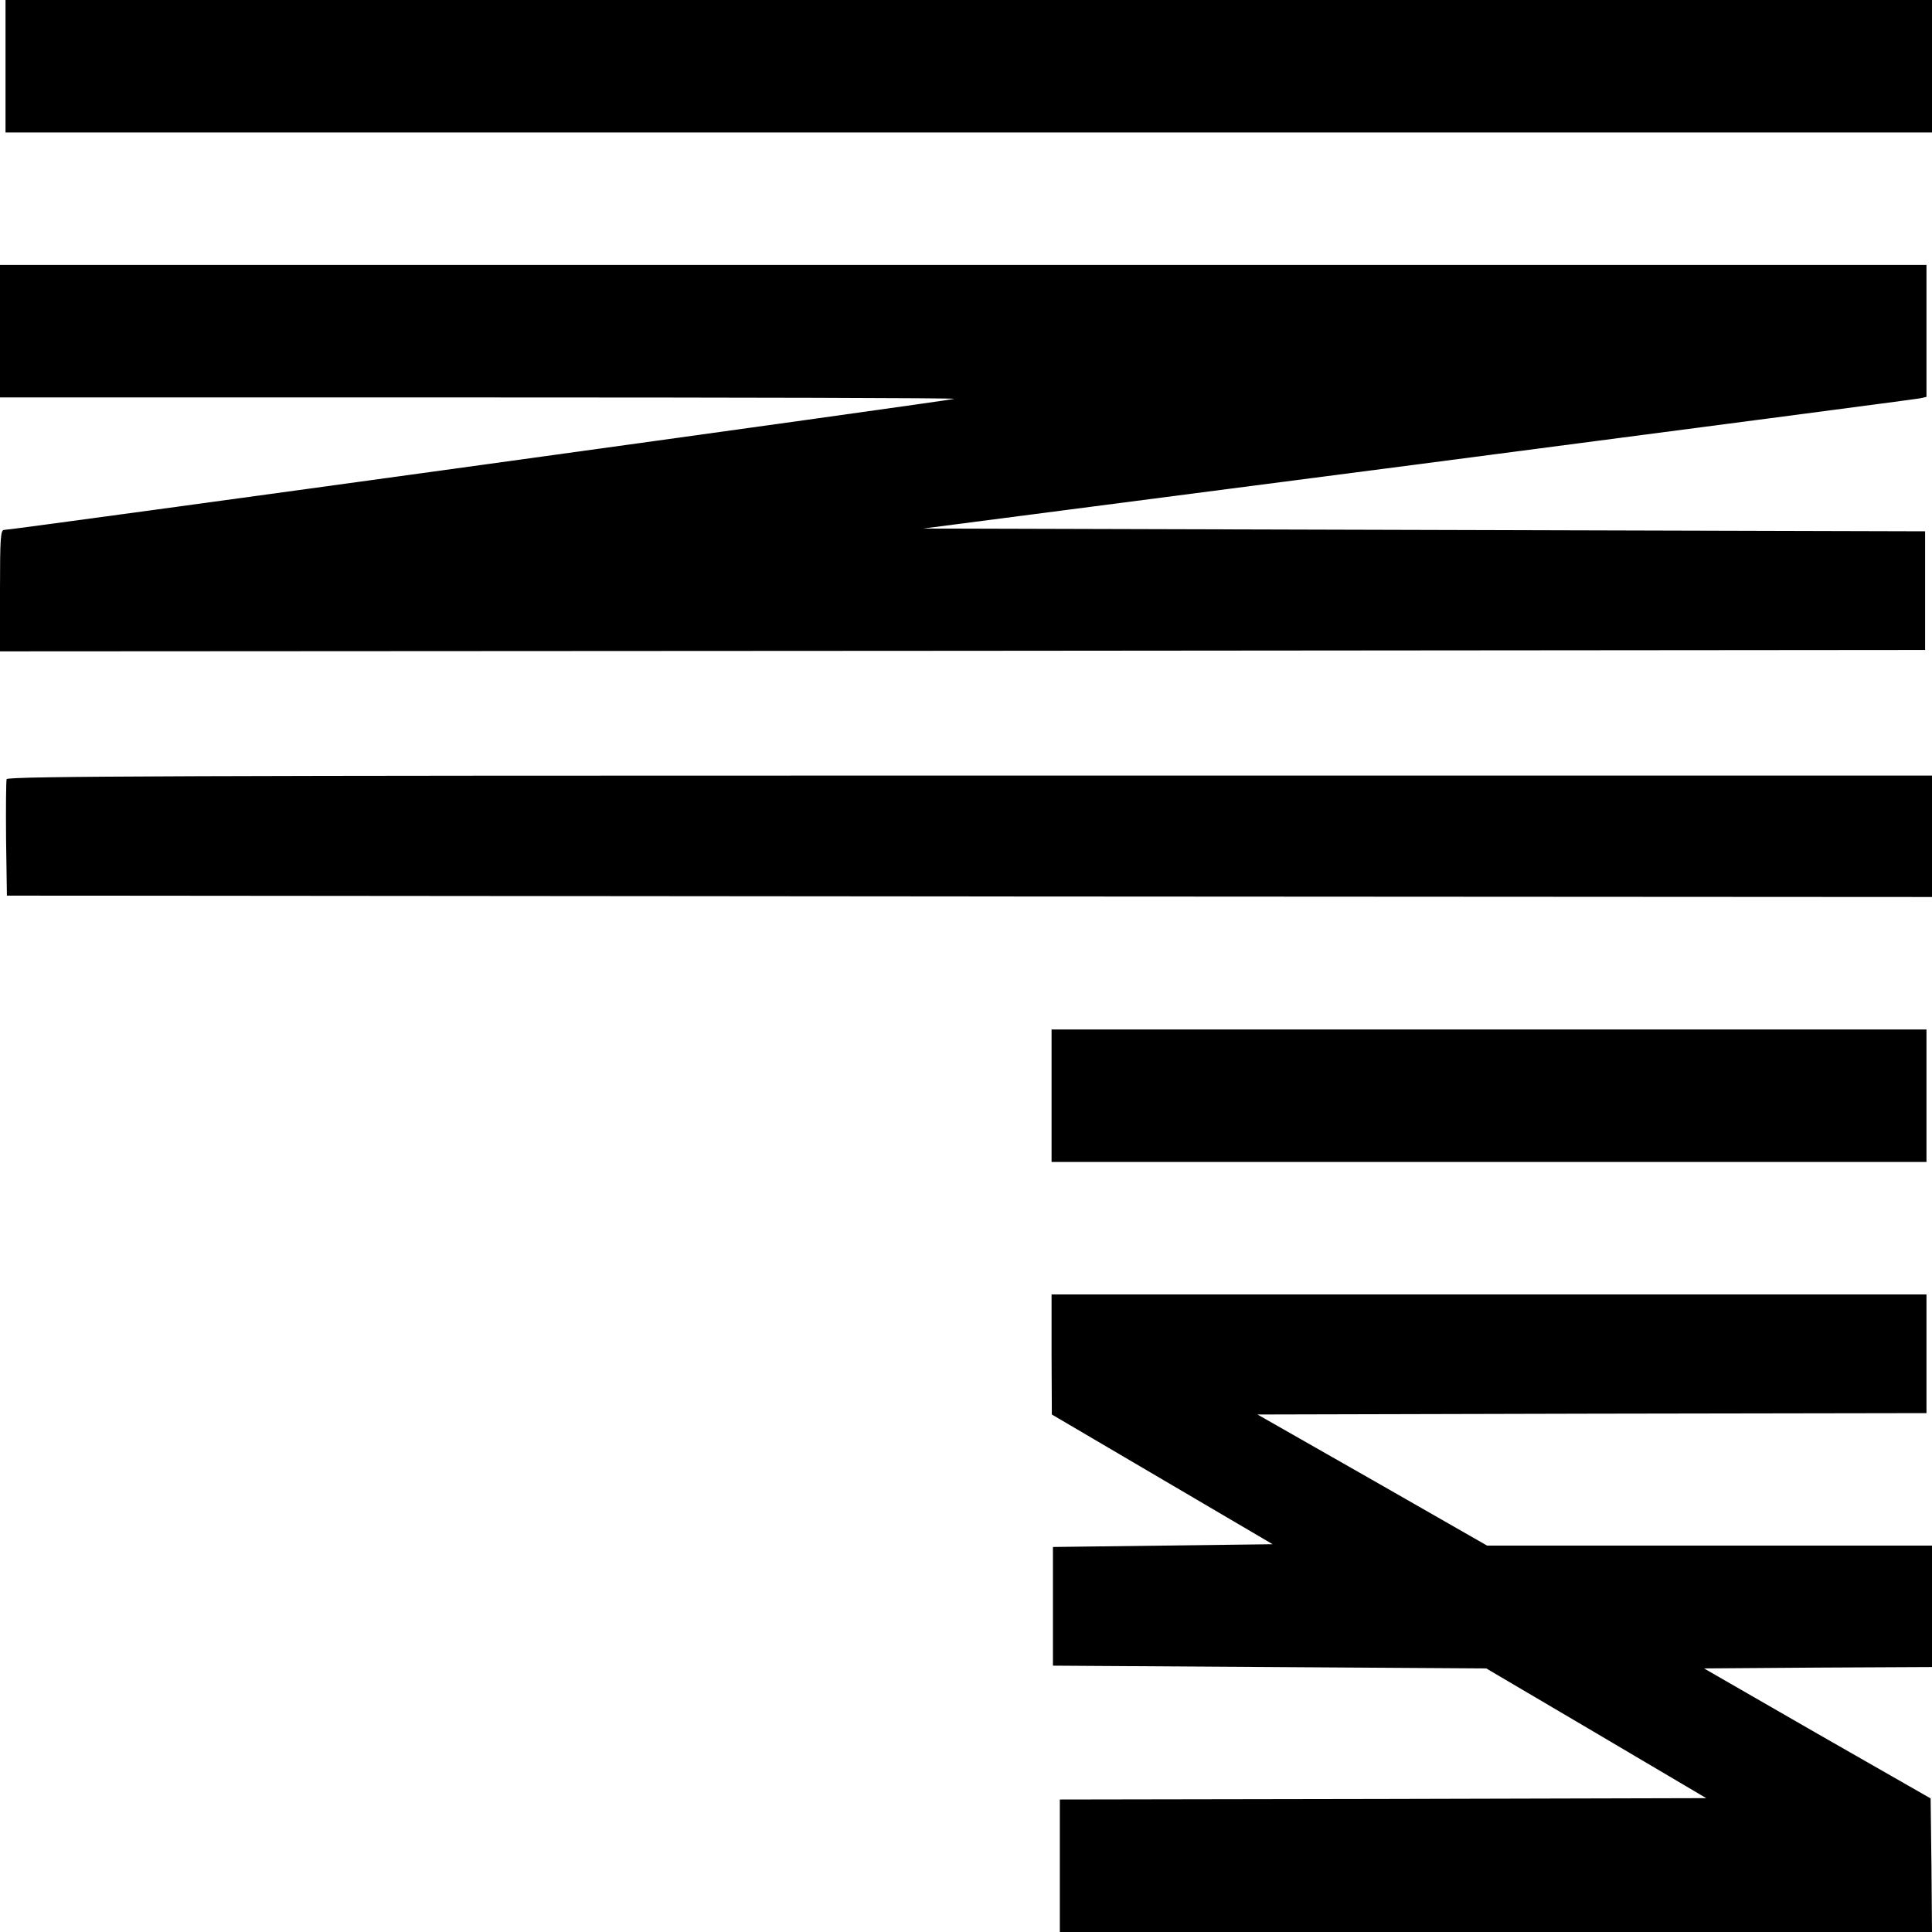
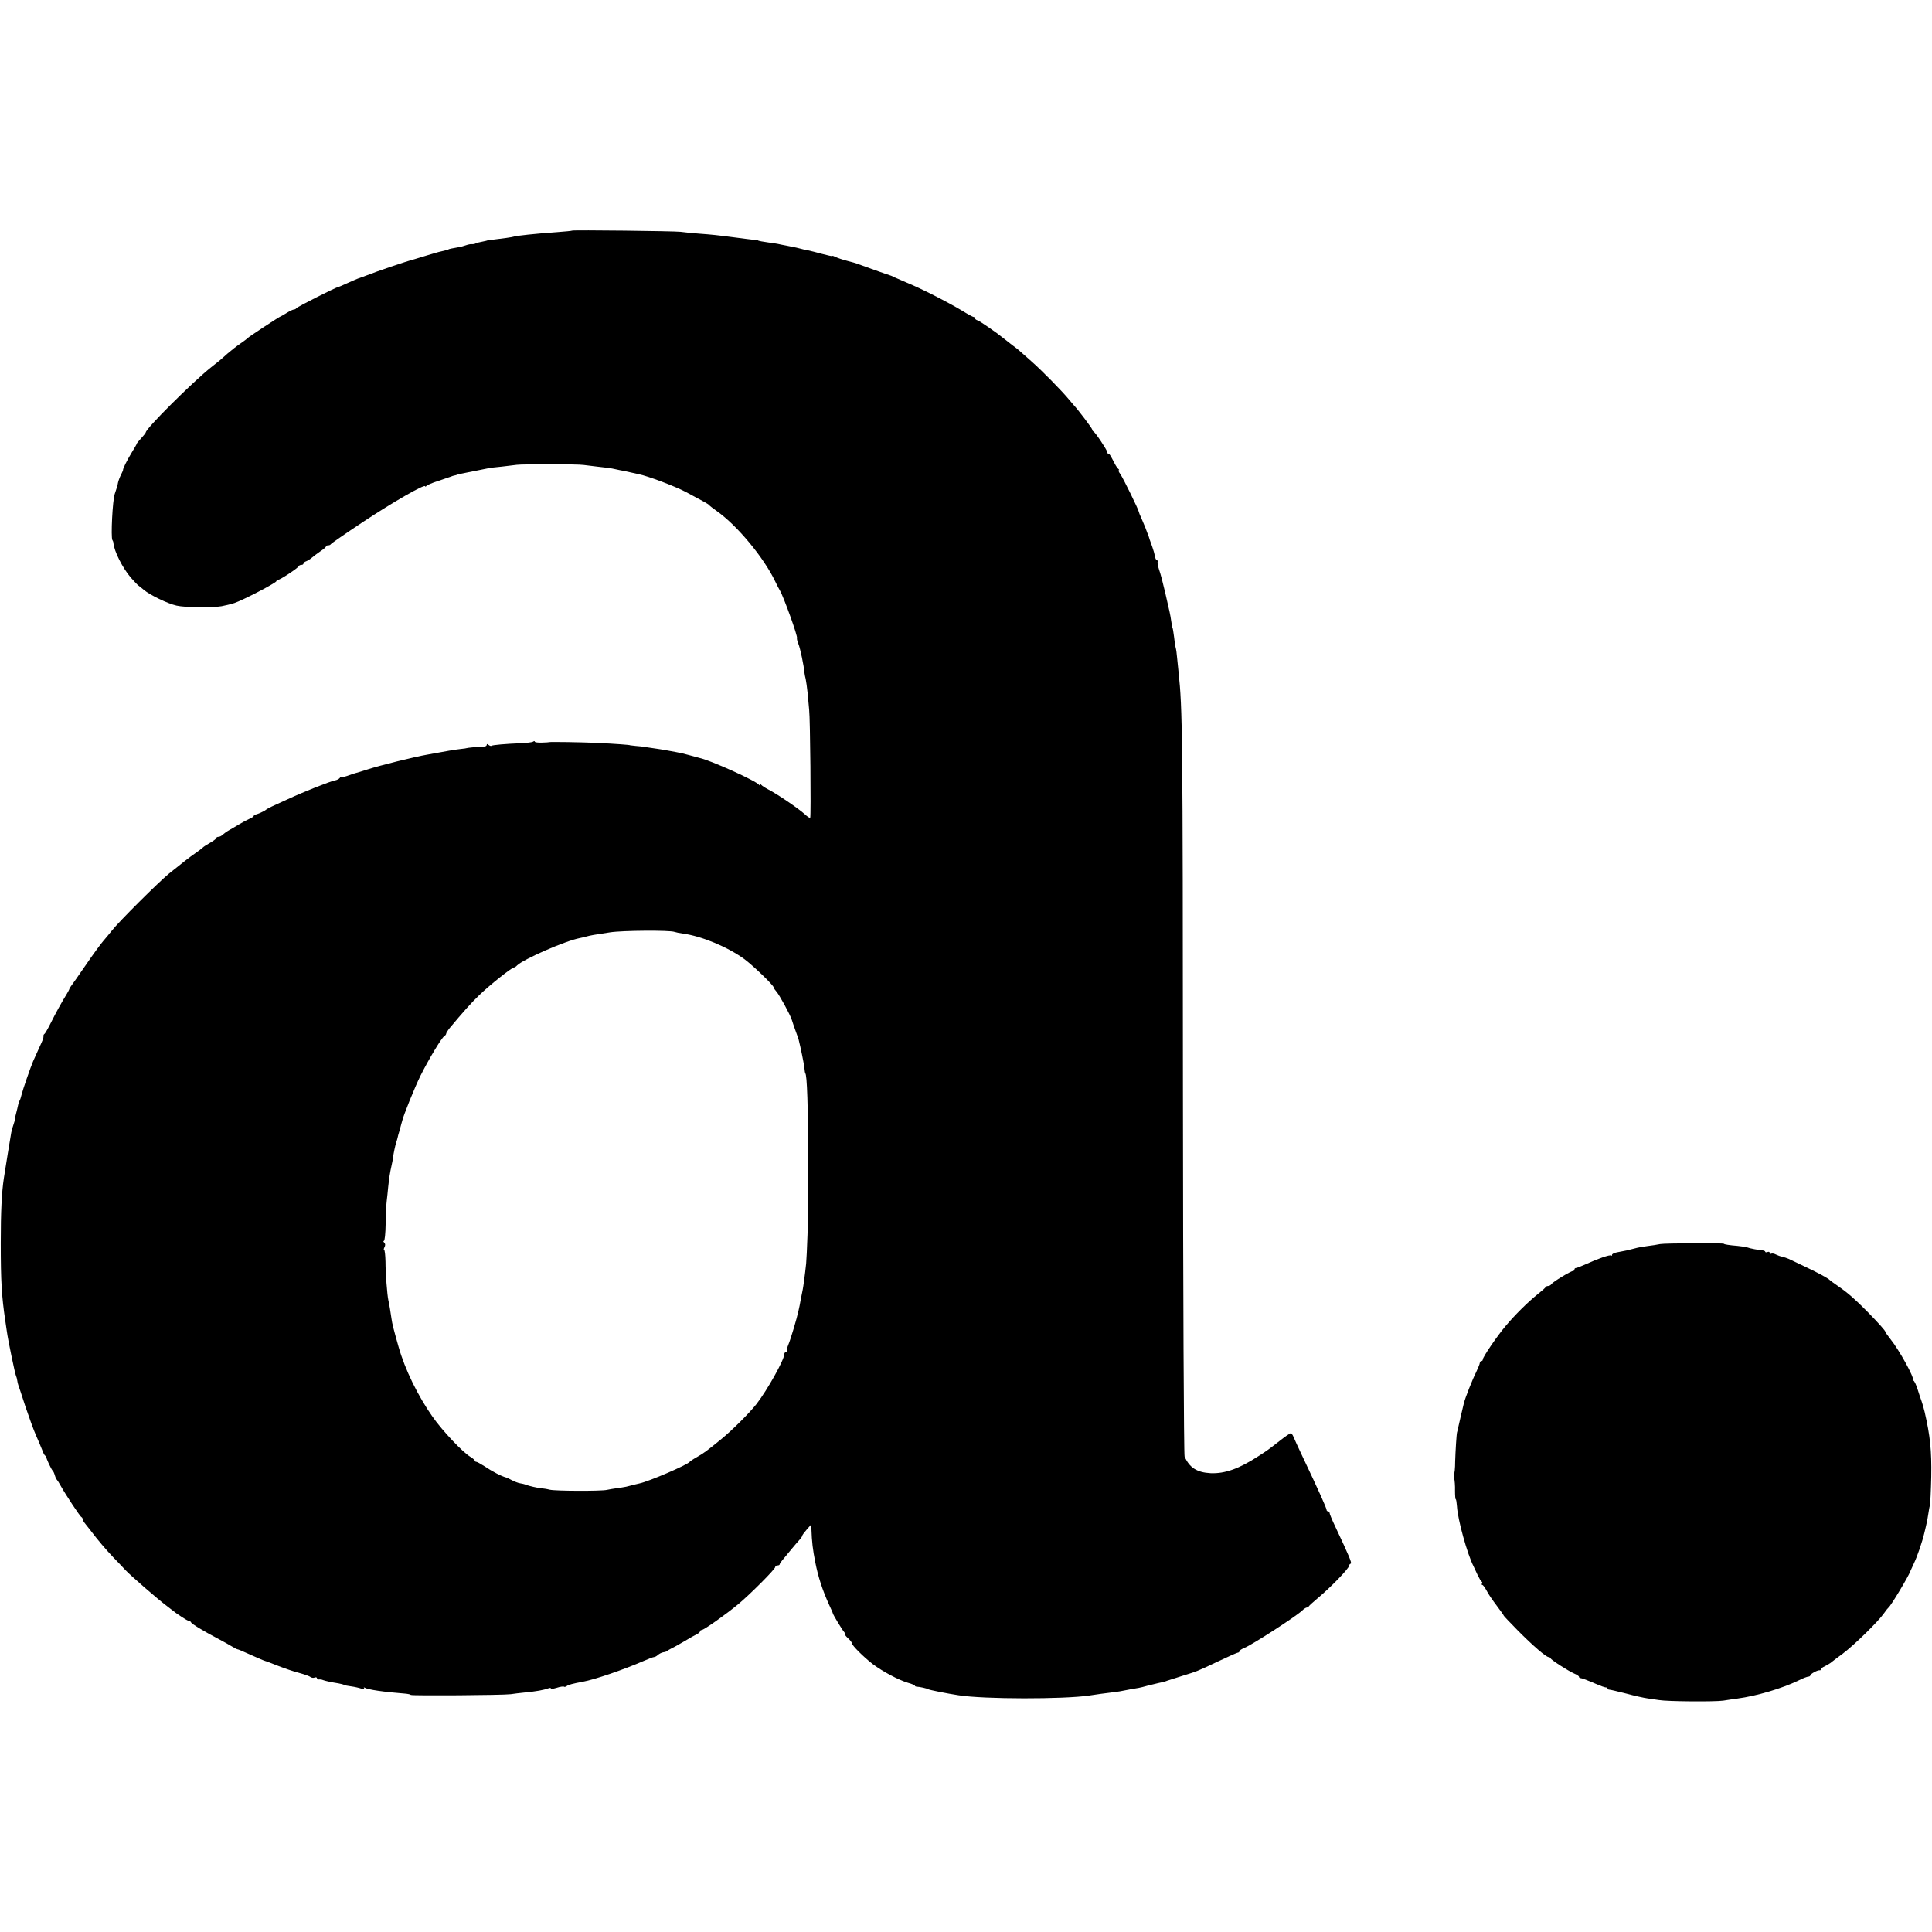
- <svg xmlns="http://www.w3.org/2000/svg" version="1.0" width="700pt" height="700pt" viewBox="0 0 700 700" preserveAspectRatio="xMidYMid meet">
-   <g transform="translate(0,700) scale(0.1,-0.1)" fill="#000000" stroke="none">
-     <path d="M20 6760 l0 -240 3490 0 3490 0 0 240 0 240 -3490 0 -3490 0 0 -240z" />
-     <path d="M0 5800 l0 -240 1732 0 c952 0 1729 -2 1726 -5 -4 -5 -3413 -475 -3443 -475 -13 0 -15 -30 -15 -220 l0 -220 3488 2 3487 3 0 215 0 215 -1815 5 -1815 5 1795 233 c987 129 1805 236 1818 239 l22 5 0 239 0 239 -3490 0 -3490 0 0 -240z" />
-     <path d="M24 4177 c-2 -7 -3 -105 -2 -217 l3 -205 3488 -3 3487 -2 0 220 0 220 -3485 0 c-2819 0 -3487 -2 -3491 -13z" />
-     <path d="M3810 3030 l0 -240 1585 0 1585 0 0 240 0 240 -1585 0 -1585 0 0 -240z" />
-     <path d="M3810 2093 l1 -218 400 -235 400 -235 -398 -5 -398 -5 0 -215 0 -215 785 -5 785 -5 399 -235 398 -235 -1171 -3 -1171 -2 0 -240 0 -240 1580 0 1580 0 -2 242 -3 242 -411 235 -410 236 413 3 413 2 0 220 0 220 -806 0 -806 0 -416 238 -416 237 1212 3 1212 2 0 215 0 215 -1585 0 -1585 0 0 -217z" />
+ <svg xmlns="http://www.w3.org/2000/svg" version="1.0" width="1286pt" height="1286pt" viewBox="0 0 1286 1286" preserveAspectRatio="xMidYMid meet">
+   <g transform="translate(0,1286) scale(0.1,-0.1)" fill="#000000" stroke="none">
+     <path d="M3808 11325 c-2 -2 -46 -6 -98 -10 -144 -10 -281 -25 -290 -30 -5 -3 -82 -14 -145 -21 -16 -1 -30 -3 -30 -4 0 -1 -12 -4 -60 -14 -5 -1 -14 -4 -20 -7 -5 -3 -17 -5 -25 -4 -8 1 -26 -3 -40 -8 -14 -5 -36 -11 -50 -13 -32 -5 -65 -12 -65 -14 0 -2 -13 -5 -51 -14 -12 -2 -54 -15 -95 -27 -41 -13 -76 -23 -79 -24 -67 -18 -240 -77 -330 -112 -8 -4 -18 -7 -22 -8 -5 -2 -10 -4 -13 -5 -3 -1 -8 -3 -12 -4 -5 -2 -34 -14 -67 -29 -32 -15 -61 -27 -64 -27 -11 0 -277 -134 -280 -142 -2 -4 -9 -8 -15 -8 -7 0 -28 -10 -47 -22 -19 -12 -37 -22 -40 -23 -8 -1 -214 -137 -220 -144 -3 -4 -25 -21 -50 -38 -25 -17 -63 -47 -85 -66 -48 -43 -47 -43 -110 -92 -122 -97 -435 -408 -435 -434 0 -3 -14 -20 -30 -38 -17 -18 -30 -34 -30 -37 0 -3 -15 -29 -33 -58 -30 -49 -60 -109 -58 -116 1 -1 -5 -15 -13 -31 -8 -15 -17 -39 -20 -52 -4 -23 -9 -38 -22 -76 -15 -42 -27 -289 -16 -308 4 -5 7 -14 7 -20 5 -55 61 -166 116 -230 24 -27 47 -51 51 -53 3 -2 19 -14 35 -28 40 -34 159 -92 218 -105 56 -13 238 -15 300 -4 22 4 60 13 85 21 57 19 280 135 280 146 0 4 5 8 10 8 14 0 134 79 138 91 2 5 10 9 18 9 8 0 14 4 14 9 0 5 8 12 18 15 10 4 27 14 38 24 10 9 36 28 56 42 21 14 38 28 38 33 0 4 6 7 14 7 8 0 16 3 18 8 2 4 97 70 213 147 199 132 415 256 415 238 0 -4 4 -3 8 2 4 6 39 21 77 33 39 13 77 26 85 29 8 4 20 7 25 8 6 1 13 3 18 5 10 4 17 5 67 15 25 5 47 9 50 10 3 1 25 5 50 10 25 5 47 9 50 10 3 1 39 5 80 9 41 5 86 10 100 12 35 5 409 5 445 -1 17 -2 57 -7 90 -11 68 -7 90 -10 125 -18 14 -3 36 -8 50 -10 14 -3 36 -8 50 -11 14 -3 36 -8 50 -11 64 -13 241 -80 314 -118 133 -71 151 -81 156 -88 3 -4 27 -23 53 -41 135 -96 311 -308 387 -467 12 -25 26 -52 31 -60 24 -39 122 -311 114 -318 -2 -3 2 -19 9 -37 12 -27 37 -146 41 -195 1 -8 4 -26 8 -40 3 -14 9 -56 13 -95 3 -38 8 -88 10 -110 7 -56 13 -708 7 -718 -2 -4 -19 7 -37 24 -38 35 -184 135 -242 164 -21 11 -42 25 -46 30 -5 7 -8 7 -8 0 0 -6 -3 -5 -8 1 -16 25 -321 163 -396 179 -10 3 -42 11 -70 19 -28 8 -67 17 -86 20 -19 3 -46 8 -60 11 -14 3 -41 7 -60 10 -19 3 -53 8 -75 11 -22 4 -56 8 -75 9 -19 2 -35 4 -35 4 0 3 -97 10 -220 16 -104 5 -320 8 -320 5 0 -1 -21 -2 -48 -3 -26 -1 -47 2 -47 6 0 5 -6 5 -12 0 -7 -4 -42 -8 -78 -10 -105 -4 -192 -12 -198 -17 -3 -3 -11 -1 -19 5 -9 8 -13 8 -13 1 0 -6 -8 -11 -17 -11 -28 0 -118 -9 -118 -11 0 -1 -16 -3 -35 -5 -31 -3 -119 -18 -176 -29 -12 -2 -37 -7 -55 -10 -76 -13 -312 -71 -394 -98 -33 -11 -67 -21 -75 -23 -8 -2 -34 -10 -57 -19 -24 -8 -43 -12 -43 -8 0 4 -4 1 -8 -6 -5 -7 -20 -15 -34 -17 -31 -6 -213 -78 -313 -125 -38 -17 -86 -39 -105 -48 -19 -9 -37 -19 -40 -22 -8 -9 -64 -34 -72 -32 -5 1 -8 -2 -8 -7 0 -5 -12 -14 -27 -20 -16 -7 -46 -23 -68 -36 -22 -13 -53 -32 -70 -41 -16 -9 -35 -23 -43 -30 -7 -8 -20 -14 -28 -14 -8 0 -14 -4 -14 -8 0 -5 -18 -18 -40 -31 -22 -12 -45 -27 -52 -34 -7 -7 -29 -23 -49 -37 -39 -27 -77 -57 -173 -134 -70 -57 -336 -322 -381 -380 -16 -21 -43 -52 -58 -70 -15 -17 -68 -89 -117 -161 -49 -71 -93 -134 -98 -140 -4 -5 -10 -14 -11 -20 -2 -5 -9 -19 -16 -30 -37 -60 -74 -128 -105 -190 -19 -39 -39 -73 -43 -76 -5 -3 -8 -9 -8 -13 1 -3 0 -8 0 -11 -1 -3 -2 -8 -3 -12 -1 -5 -15 -35 -30 -68 -15 -33 -31 -69 -36 -80 -16 -37 -69 -190 -76 -220 -4 -16 -9 -34 -13 -40 -3 -5 -6 -14 -8 -20 -1 -5 -5 -21 -8 -35 -3 -14 -8 -32 -10 -40 -2 -8 -4 -17 -5 -20 -1 -3 -2 -8 -1 -12 0 -4 -4 -19 -9 -33 -5 -14 -12 -38 -15 -53 -5 -28 -40 -242 -49 -302 -15 -98 -21 -227 -21 -435 0 -254 6 -352 30 -515 3 -19 8 -53 11 -75 7 -53 53 -276 61 -295 4 -8 7 -22 8 -30 1 -8 4 -22 7 -30 3 -8 25 -73 48 -145 24 -71 55 -157 70 -190 15 -33 33 -77 41 -97 7 -21 17 -38 21 -38 4 0 7 -3 6 -7 -2 -9 34 -85 43 -93 4 -3 10 -16 14 -30 4 -14 10 -27 14 -30 3 -3 15 -21 25 -40 33 -59 129 -205 138 -208 4 -2 8 -8 8 -13 0 -6 5 -15 10 -22 6 -7 24 -30 41 -52 53 -70 103 -128 152 -180 27 -27 63 -66 82 -86 30 -33 219 -197 273 -237 12 -9 28 -22 35 -27 28 -24 106 -75 115 -75 6 0 12 -4 14 -9 3 -10 83 -58 178 -108 36 -19 79 -43 95 -53 17 -10 32 -18 35 -18 3 0 25 -8 50 -20 74 -33 124 -55 135 -58 6 -1 44 -16 85 -32 41 -16 104 -38 140 -47 36 -10 71 -22 77 -28 7 -5 20 -7 28 -3 8 3 15 1 15 -5 0 -5 6 -9 13 -8 6 1 19 0 27 -4 16 -6 58 -15 103 -22 16 -3 32 -7 37 -10 4 -3 26 -7 48 -10 23 -3 53 -10 67 -15 19 -7 24 -7 19 2 -4 7 -3 8 4 4 22 -13 124 -28 277 -40 11 -1 25 -4 30 -8 11 -6 612 -2 665 5 19 3 60 8 91 11 82 8 129 17 156 27 14 5 22 5 19 0 -3 -5 14 -3 38 4 24 8 47 11 50 8 3 -3 11 -1 18 4 12 9 38 16 108 29 78 14 273 81 404 138 32 14 63 26 69 26 6 0 18 6 26 14 9 8 25 16 36 18 11 1 22 5 25 8 3 3 16 11 30 18 14 6 52 28 85 47 33 20 70 41 83 47 12 6 22 15 22 20 0 4 5 8 10 8 15 0 158 101 244 172 76 63 246 233 246 247 0 6 7 11 15 11 8 0 15 3 15 8 0 4 12 21 26 37 14 17 40 48 57 69 18 22 40 47 50 58 9 10 17 21 17 26 0 4 14 22 30 41 l30 34 1 -29 c3 -89 9 -137 26 -224 19 -97 48 -185 91 -280 14 -30 26 -57 26 -60 3 -11 60 -106 74 -122 8 -10 12 -18 8 -18 -4 0 4 -11 18 -24 15 -13 26 -28 26 -33 0 -15 81 -95 141 -141 66 -49 169 -104 232 -123 26 -7 47 -16 47 -20 0 -3 6 -6 13 -6 20 -1 66 -11 75 -17 8 -5 128 -29 202 -40 167 -27 704 -27 870 -2 14 2 48 7 75 11 104 13 121 15 145 20 33 7 91 17 110 20 8 1 35 8 60 15 25 6 56 14 70 17 32 6 42 9 60 16 8 3 53 17 100 32 100 31 92 27 244 99 65 31 122 56 127 56 5 0 9 4 9 9 0 5 15 15 33 22 52 21 340 207 384 248 12 12 26 21 32 21 5 0 11 3 13 8 2 4 28 28 58 53 91 76 210 200 210 217 0 6 5 12 11 14 9 3 -8 45 -107 255 -19 40 -34 77 -34 83 0 5 -4 10 -10 10 -5 0 -10 4 -10 10 0 11 -53 130 -160 355 -29 61 -56 120 -61 133 -5 12 -13 22 -17 22 -5 0 -38 -22 -73 -50 -85 -66 -77 -60 -140 -101 -130 -85 -225 -119 -321 -115 -91 5 -141 37 -173 111 -5 11 -10 1096 -11 2410 -1 2414 -3 2566 -29 2810 -3 28 -7 71 -10 98 -2 26 -6 55 -9 65 -3 9 -8 42 -11 72 -4 30 -8 57 -10 60 -2 3 -6 24 -9 46 -7 48 -8 49 -40 189 -14 61 -32 130 -41 154 -8 24 -12 47 -9 52 3 5 1 9 -4 9 -5 0 -12 12 -15 28 -2 15 -10 43 -17 62 -15 40 -22 62 -25 73 -2 4 -4 9 -5 12 -1 3 -3 8 -5 13 -3 10 -15 41 -36 89 -11 23 -19 44 -19 47 0 11 -104 224 -122 249 -11 15 -16 27 -11 27 4 0 3 4 -2 8 -6 4 -17 20 -25 36 -29 56 -35 66 -42 66 -5 0 -8 5 -8 11 0 12 -80 133 -92 137 -4 2 -8 8 -8 13 0 8 -99 138 -120 159 -3 3 -18 21 -34 40 -43 53 -180 193 -253 257 -37 32 -71 63 -77 68 -6 6 -29 24 -51 40 -22 17 -49 38 -60 47 -40 33 -150 109 -167 115 -10 3 -18 9 -18 14 0 5 -4 9 -9 9 -5 0 -40 19 -77 42 -95 57 -273 148 -369 187 -44 19 -84 36 -90 39 -5 4 -14 7 -20 9 -10 2 -188 66 -215 76 -8 4 -41 13 -72 21 -31 8 -66 20 -77 26 -12 6 -21 9 -21 6 0 -3 -30 4 -68 14 -37 10 -80 21 -95 24 -15 2 -35 7 -45 10 -17 5 -36 9 -97 21 -16 3 -43 8 -60 12 -16 3 -43 7 -60 9 -32 4 -70 11 -70 14 0 1 -13 3 -30 4 -16 2 -70 8 -120 15 -131 17 -151 19 -245 26 -47 4 -101 9 -120 12 -39 5 -717 13 -722 8z m682 -4668 c8 -3 33 -8 55 -11 125 -17 299 -89 411 -171 61 -46 194 -174 194 -188 0 -4 8 -16 18 -27 19 -21 91 -152 103 -190 4 -14 15 -45 24 -70 9 -25 19 -52 21 -60 13 -51 34 -153 38 -186 2 -22 5 -39 6 -39 12 0 19 -230 20 -596 0 -173 0 -316 0 -319 0 -3 -3 -75 -5 -160 -3 -85 -7 -171 -9 -190 -8 -77 -19 -156 -23 -175 -2 -11 -8 -40 -13 -65 -4 -25 -11 -58 -15 -75 -11 -52 -52 -189 -68 -227 -8 -20 -13 -39 -9 -42 3 -3 0 -6 -6 -6 -7 0 -12 -7 -12 -16 0 -35 -112 -236 -184 -329 -46 -59 -162 -175 -237 -236 -96 -78 -109 -88 -159 -117 -25 -14 -47 -29 -50 -33 -15 -20 -271 -130 -333 -143 -21 -5 -31 -7 -89 -22 -13 -3 -41 -7 -63 -10 -22 -3 -51 -8 -65 -11 -37 -9 -340 -8 -380 1 -19 5 -46 9 -60 10 -27 3 -75 14 -100 23 -8 4 -26 8 -39 10 -13 2 -38 12 -55 21 -17 9 -33 17 -36 17 -33 9 -90 38 -148 77 -24 15 -47 28 -53 28 -5 0 -9 4 -9 8 0 4 -13 15 -29 25 -50 29 -187 174 -252 267 -97 138 -183 313 -226 465 -32 113 -43 155 -47 187 -6 43 -15 98 -21 123 -8 38 -19 180 -19 257 -1 43 -5 78 -9 78 -4 0 -3 8 2 18 7 13 6 23 -1 30 -7 7 -8 12 -3 12 6 0 11 50 12 113 1 61 4 130 7 152 3 22 7 65 10 95 6 56 11 92 23 145 4 17 8 39 9 50 4 29 14 77 21 100 4 11 8 25 9 30 1 6 7 30 15 55 7 25 13 50 15 55 8 38 84 226 123 305 55 110 140 251 158 263 7 4 13 12 13 17 0 4 9 19 19 32 95 114 147 172 202 225 66 64 215 183 230 183 4 0 14 6 21 14 43 42 322 164 418 182 14 3 33 7 42 10 24 7 57 13 158 28 83 13 400 15 430 3z" />
+     <path d="M11050 4579 c-19 -4 -56 -10 -83 -13 -26 -3 -66 -10 -90 -17 -41 -11 -50 -13 -114 -25 -18 -3 -33 -11 -33 -17 0 -6 -3 -8 -6 -4 -7 7 -88 -21 -166 -57 -31 -14 -62 -26 -67 -26 -6 0 -11 -4 -11 -10 0 -5 -4 -10 -9 -10 -15 0 -135 -73 -144 -87 -4 -7 -14 -13 -22 -13 -7 0 -15 -3 -17 -7 -1 -5 -25 -26 -52 -47 -66 -53 -152 -138 -213 -211 -58 -68 -153 -208 -153 -224 0 -6 -4 -11 -10 -11 -5 0 -10 -6 -10 -12 0 -7 -12 -35 -25 -63 -23 -45 -71 -166 -81 -205 -3 -12 -40 -169 -43 -185 -1 -3 -1 -6 -2 -7 -4 -12 -11 -129 -13 -195 0 -46 -4 -83 -8 -83 -4 0 -3 -12 1 -27 4 -16 7 -54 6 -85 0 -32 2 -58 5 -58 3 0 6 -21 8 -47 5 -88 69 -319 111 -400 5 -10 17 -36 27 -58 11 -22 22 -42 27 -43 4 -2 5 -8 1 -13 -3 -5 -1 -9 3 -9 5 0 17 -17 28 -37 10 -21 41 -66 67 -100 26 -35 48 -65 48 -68 0 -2 42 -46 93 -98 99 -100 188 -177 205 -177 6 0 12 -4 14 -9 4 -11 118 -84 157 -101 17 -7 31 -16 31 -21 0 -5 5 -9 11 -9 6 0 37 -11 68 -24 76 -33 95 -39 104 -38 4 1 7 -2 7 -6 0 -5 6 -9 13 -9 6 0 57 -12 112 -26 55 -15 119 -29 142 -32 23 -3 57 -8 75 -11 57 -10 370 -12 428 -4 30 5 73 11 95 14 128 17 296 67 406 120 29 15 59 26 66 26 7 0 13 4 13 8 0 10 50 37 63 34 4 -1 7 2 7 6 0 5 11 14 25 20 14 7 31 17 38 22 7 6 44 34 82 62 75 56 236 213 275 269 13 19 27 36 31 39 16 12 135 211 144 240 1 3 11 25 23 50 25 52 57 146 72 210 6 25 13 54 15 65 3 11 7 36 10 55 3 19 7 46 11 60 3 14 7 99 9 190 3 174 -7 272 -44 432 -6 25 -15 57 -20 70 -5 13 -17 49 -27 81 -10 31 -22 57 -28 57 -5 0 -7 3 -3 6 11 12 -91 198 -150 271 -18 23 -33 44 -33 47 0 8 -42 55 -120 135 -81 82 -131 126 -195 170 -28 19 -52 37 -55 40 -10 12 -88 54 -170 92 -47 22 -94 45 -105 50 -11 5 -30 11 -42 14 -12 2 -31 9 -43 15 -11 6 -25 8 -30 5 -6 -3 -10 -1 -10 5 0 7 -7 10 -15 6 -8 -3 -15 -2 -15 2 0 4 -8 8 -17 9 -27 2 -86 13 -103 20 -8 3 -37 7 -65 10 -52 4 -90 10 -90 14 0 6 -396 4 -425 -2z" />
  </g>
</svg>
